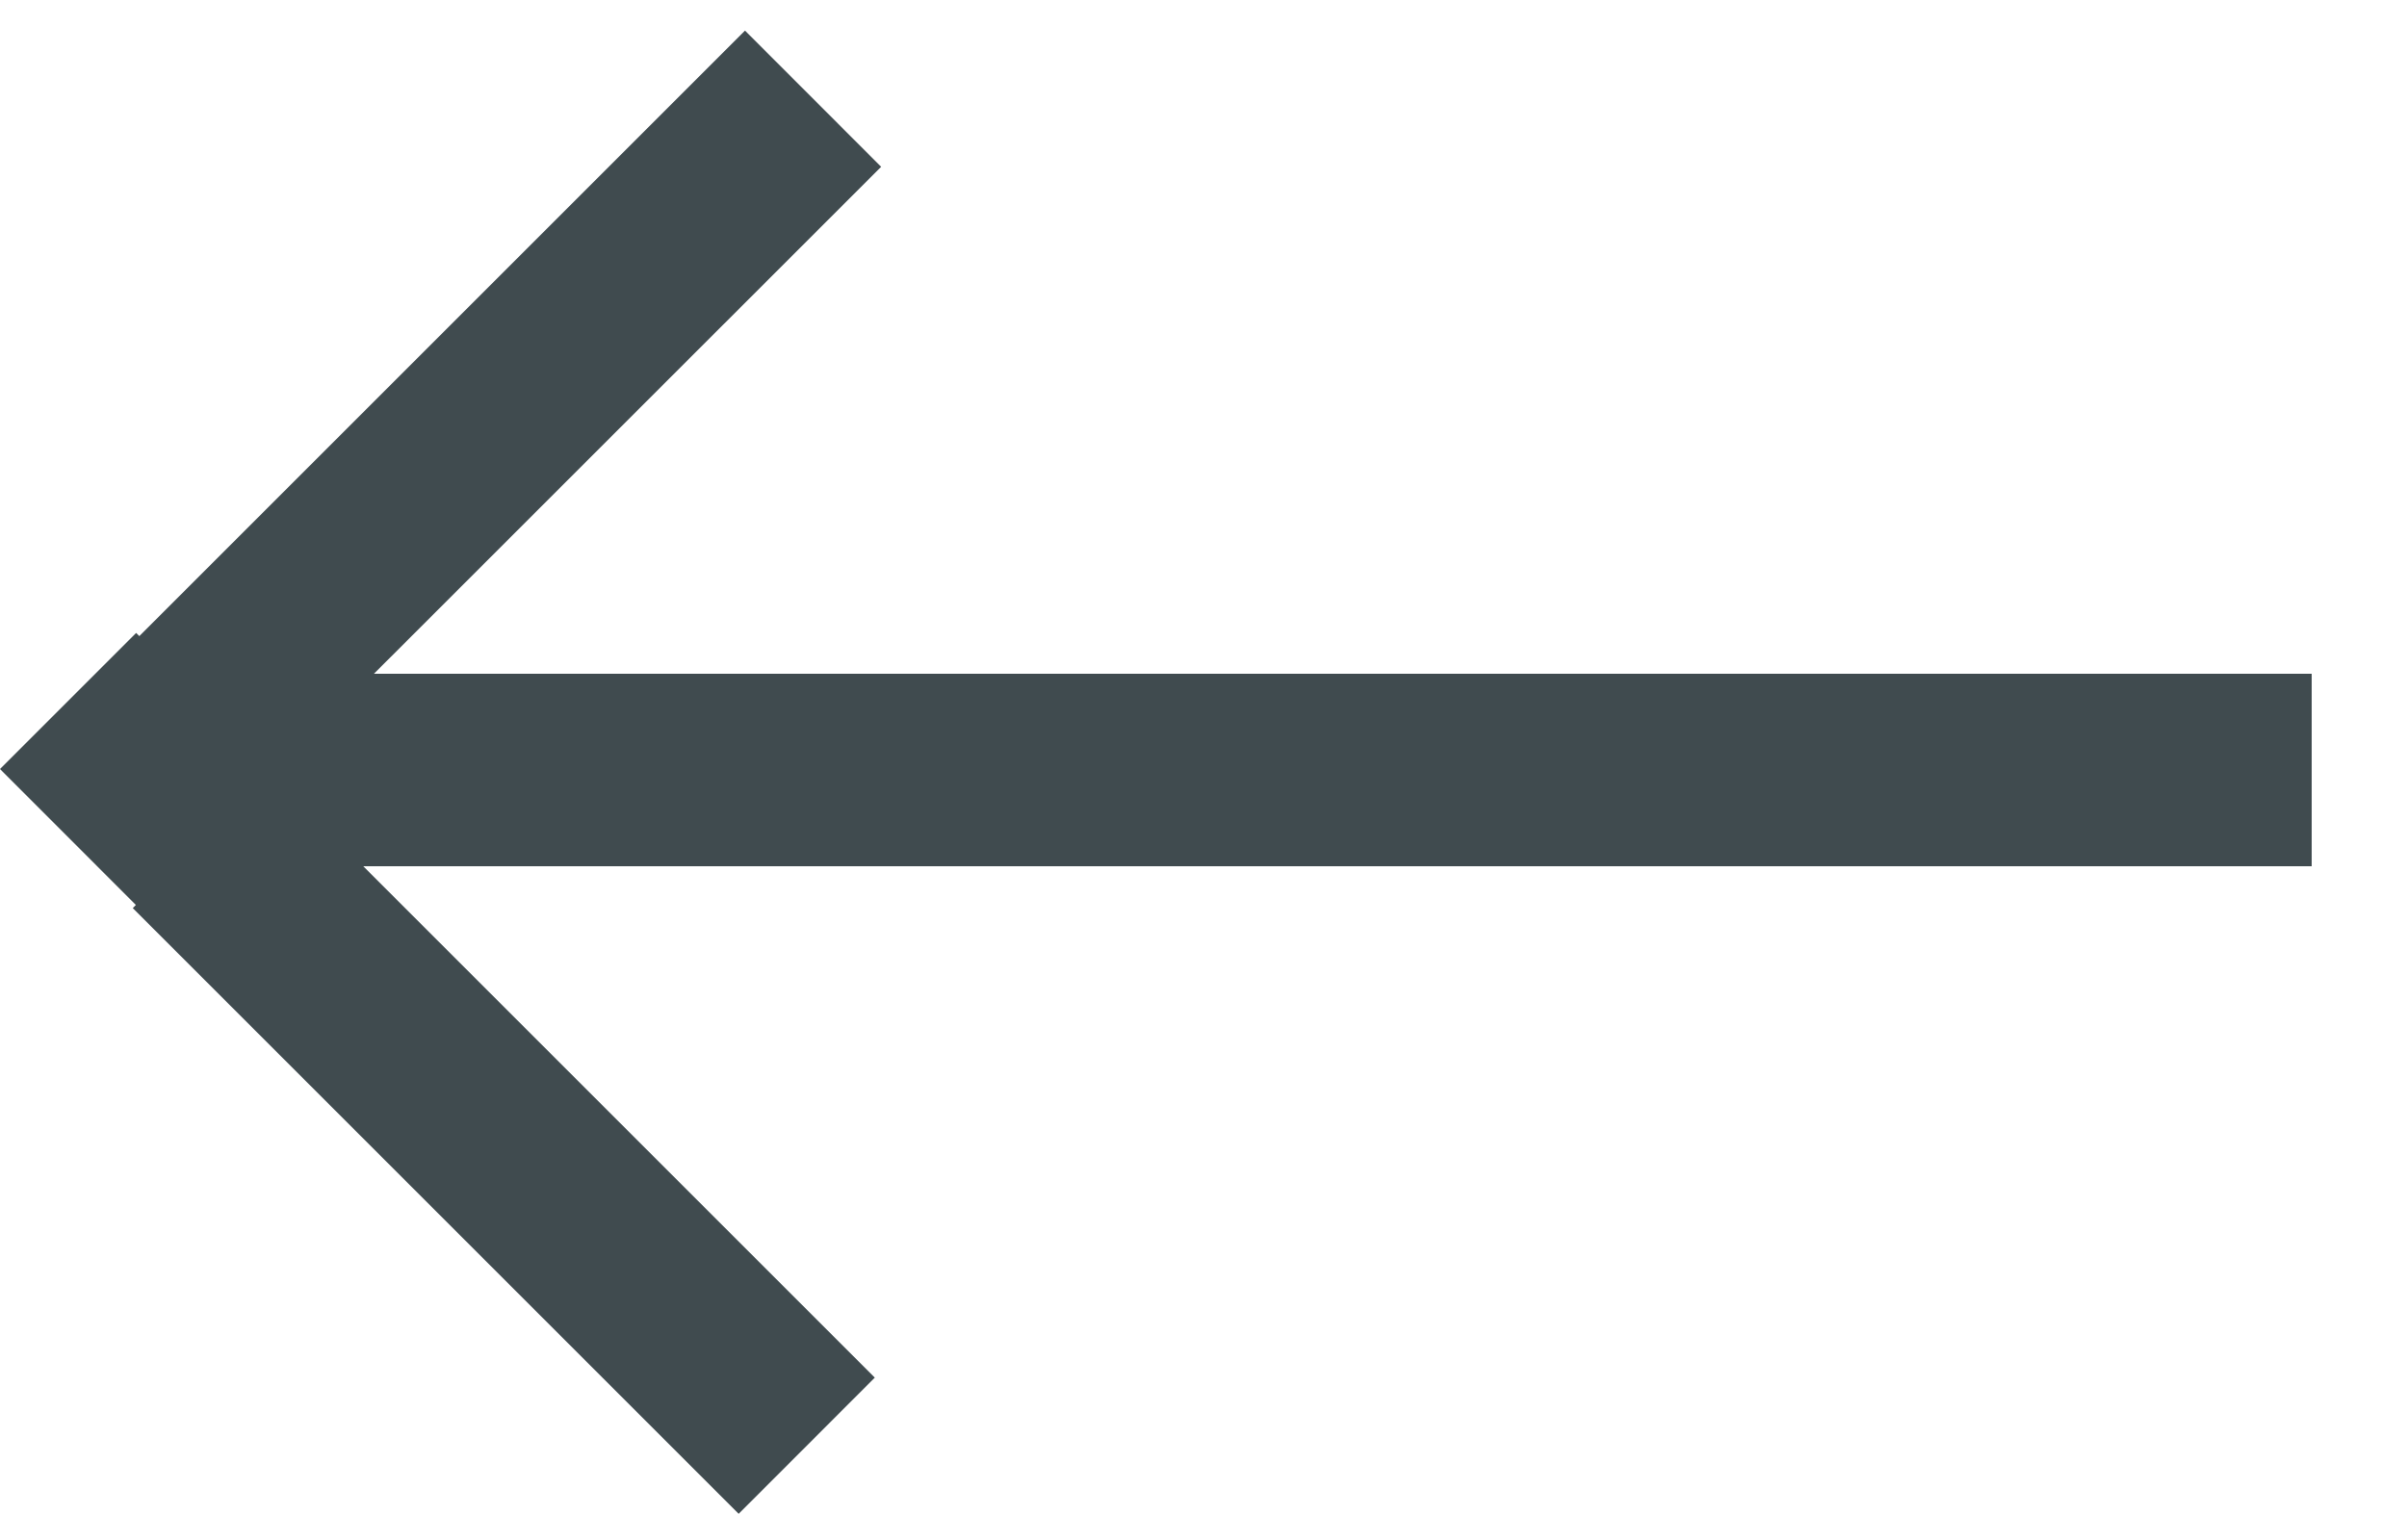
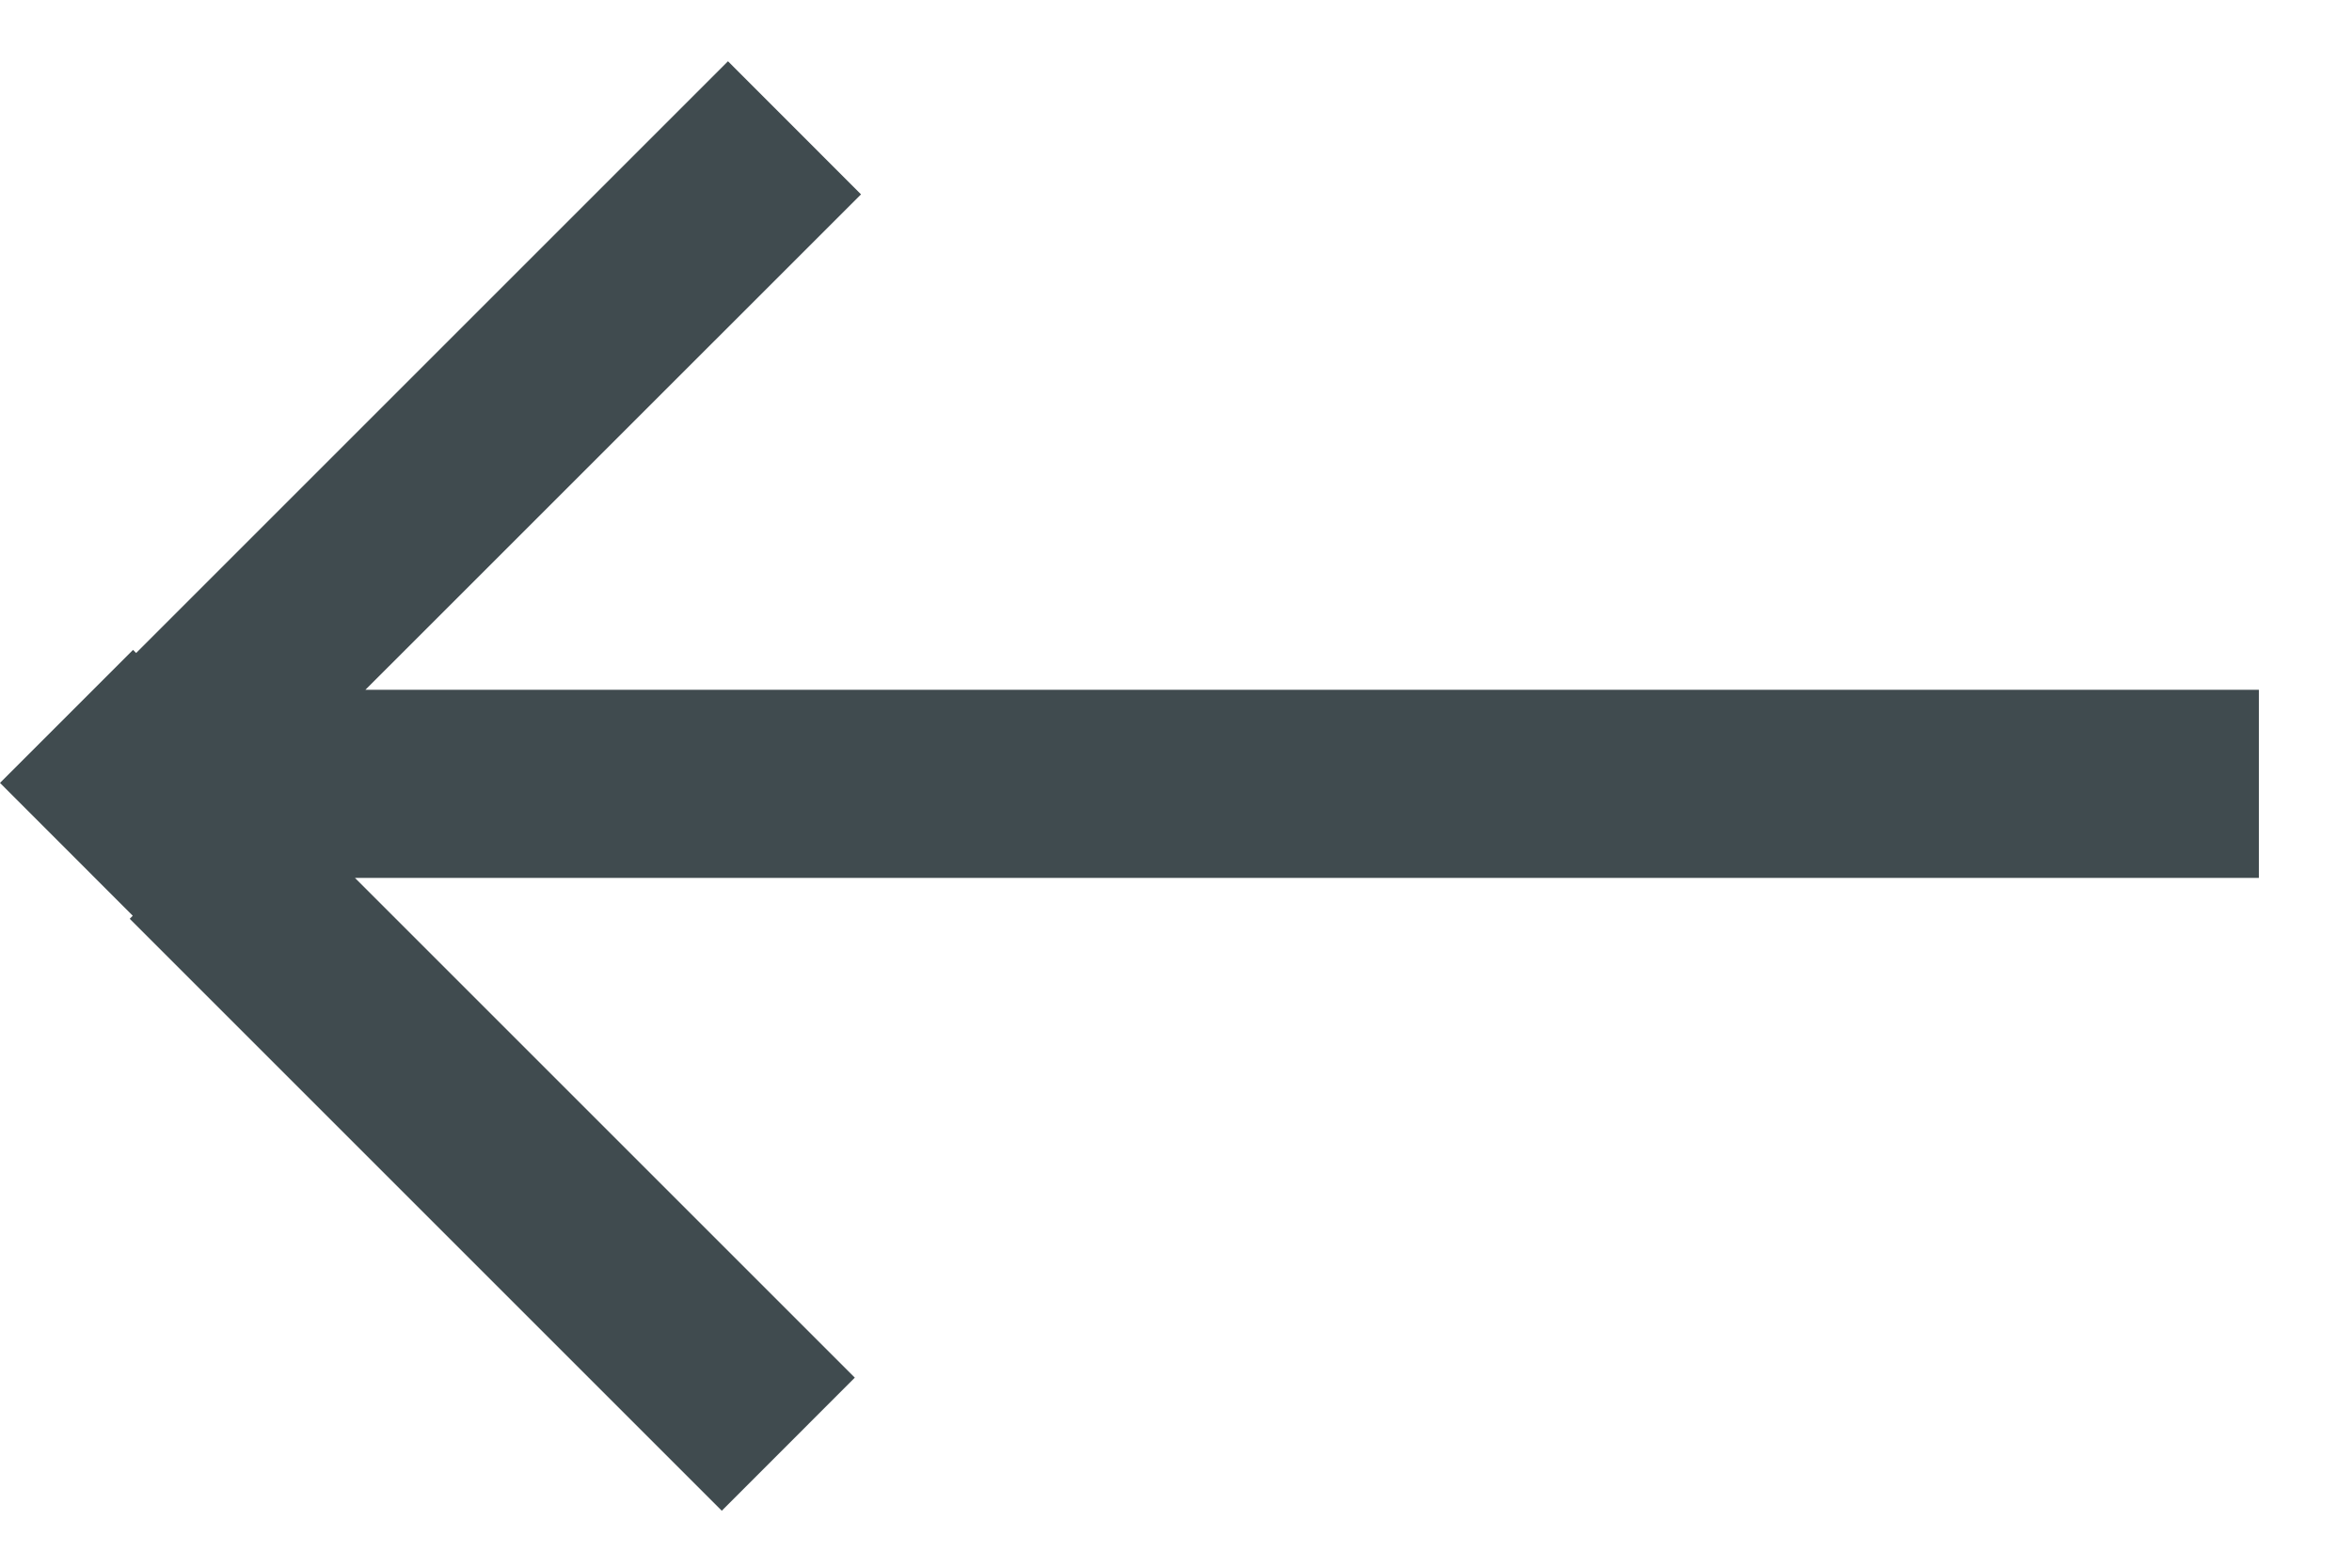
- <svg xmlns="http://www.w3.org/2000/svg" width="25" height="16" viewBox="0 0 25 16" fill="none">
+ <svg xmlns="http://www.w3.org/2000/svg" width="15" height="10" viewBox="0 0 25 16" fill="none">
  <path d="M9.152 1.733L7.738 0.318L1.447 6.609L1.414 6.576L0 7.99L1.411 9.402L1.379 9.435L7.672 15.728L9.086 14.313L3.773 9H24.01V7H3.884L9.152 1.733Z" fill="#404B4F" />
</svg>
